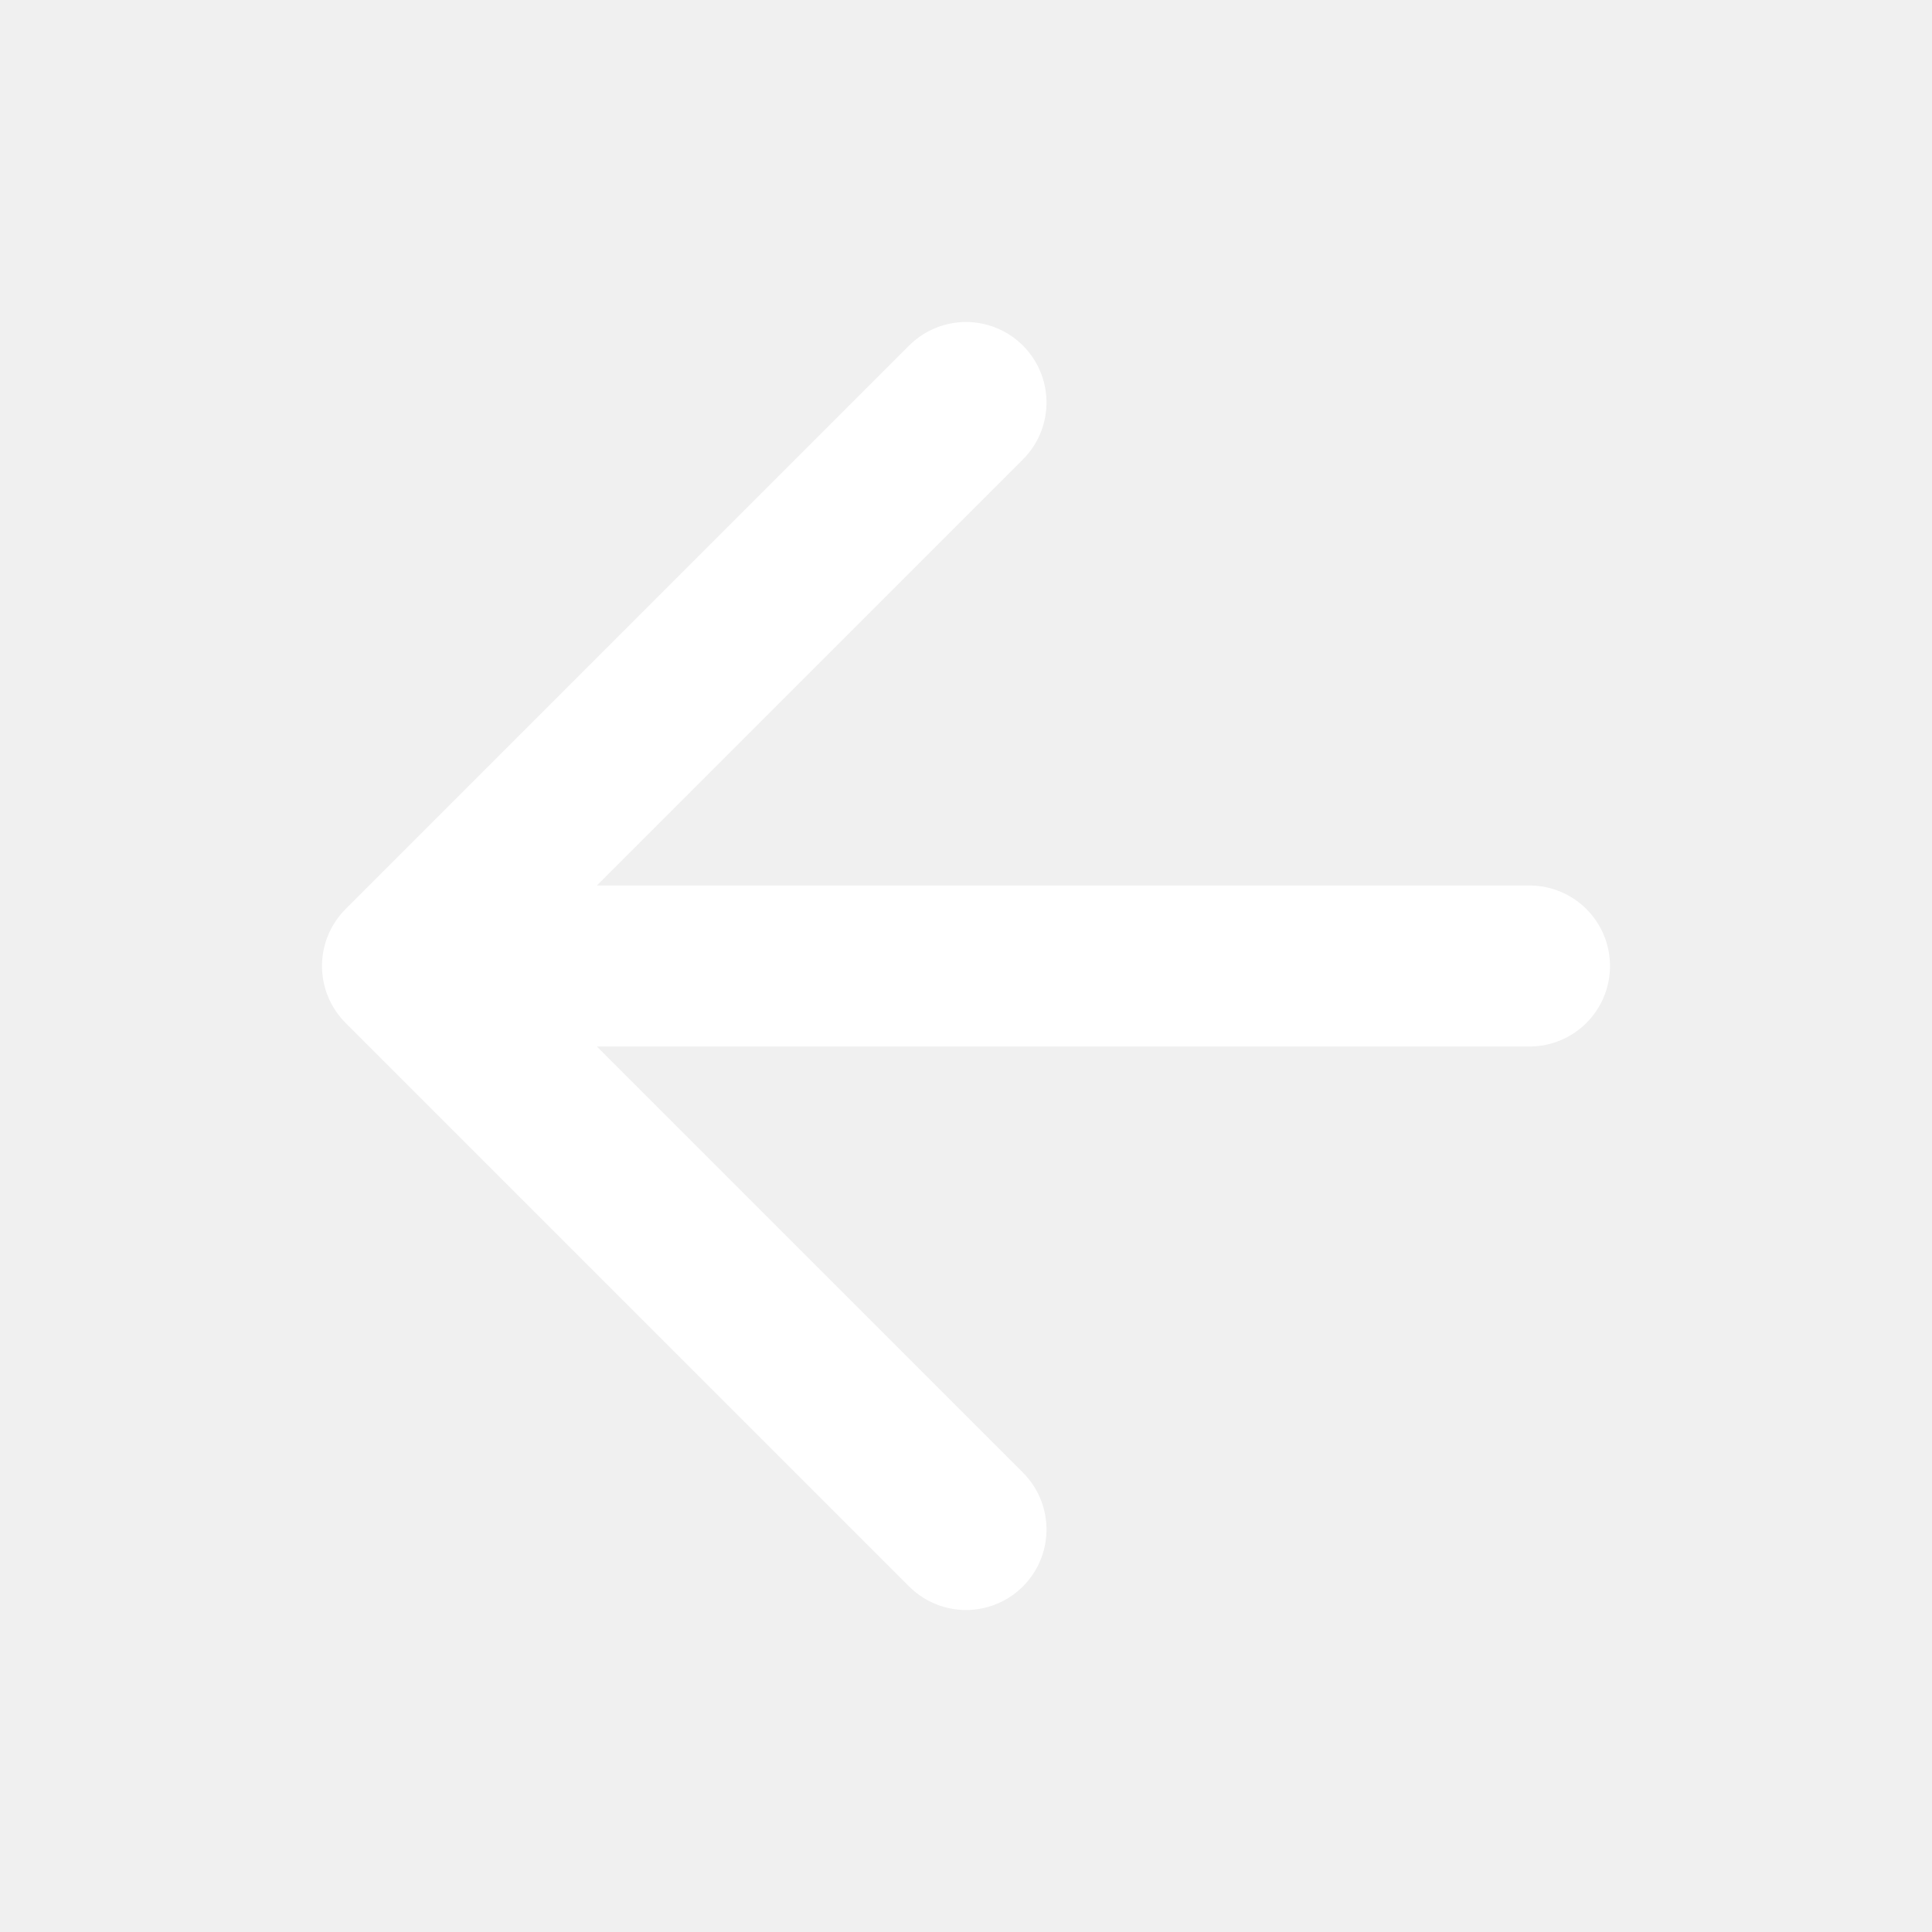
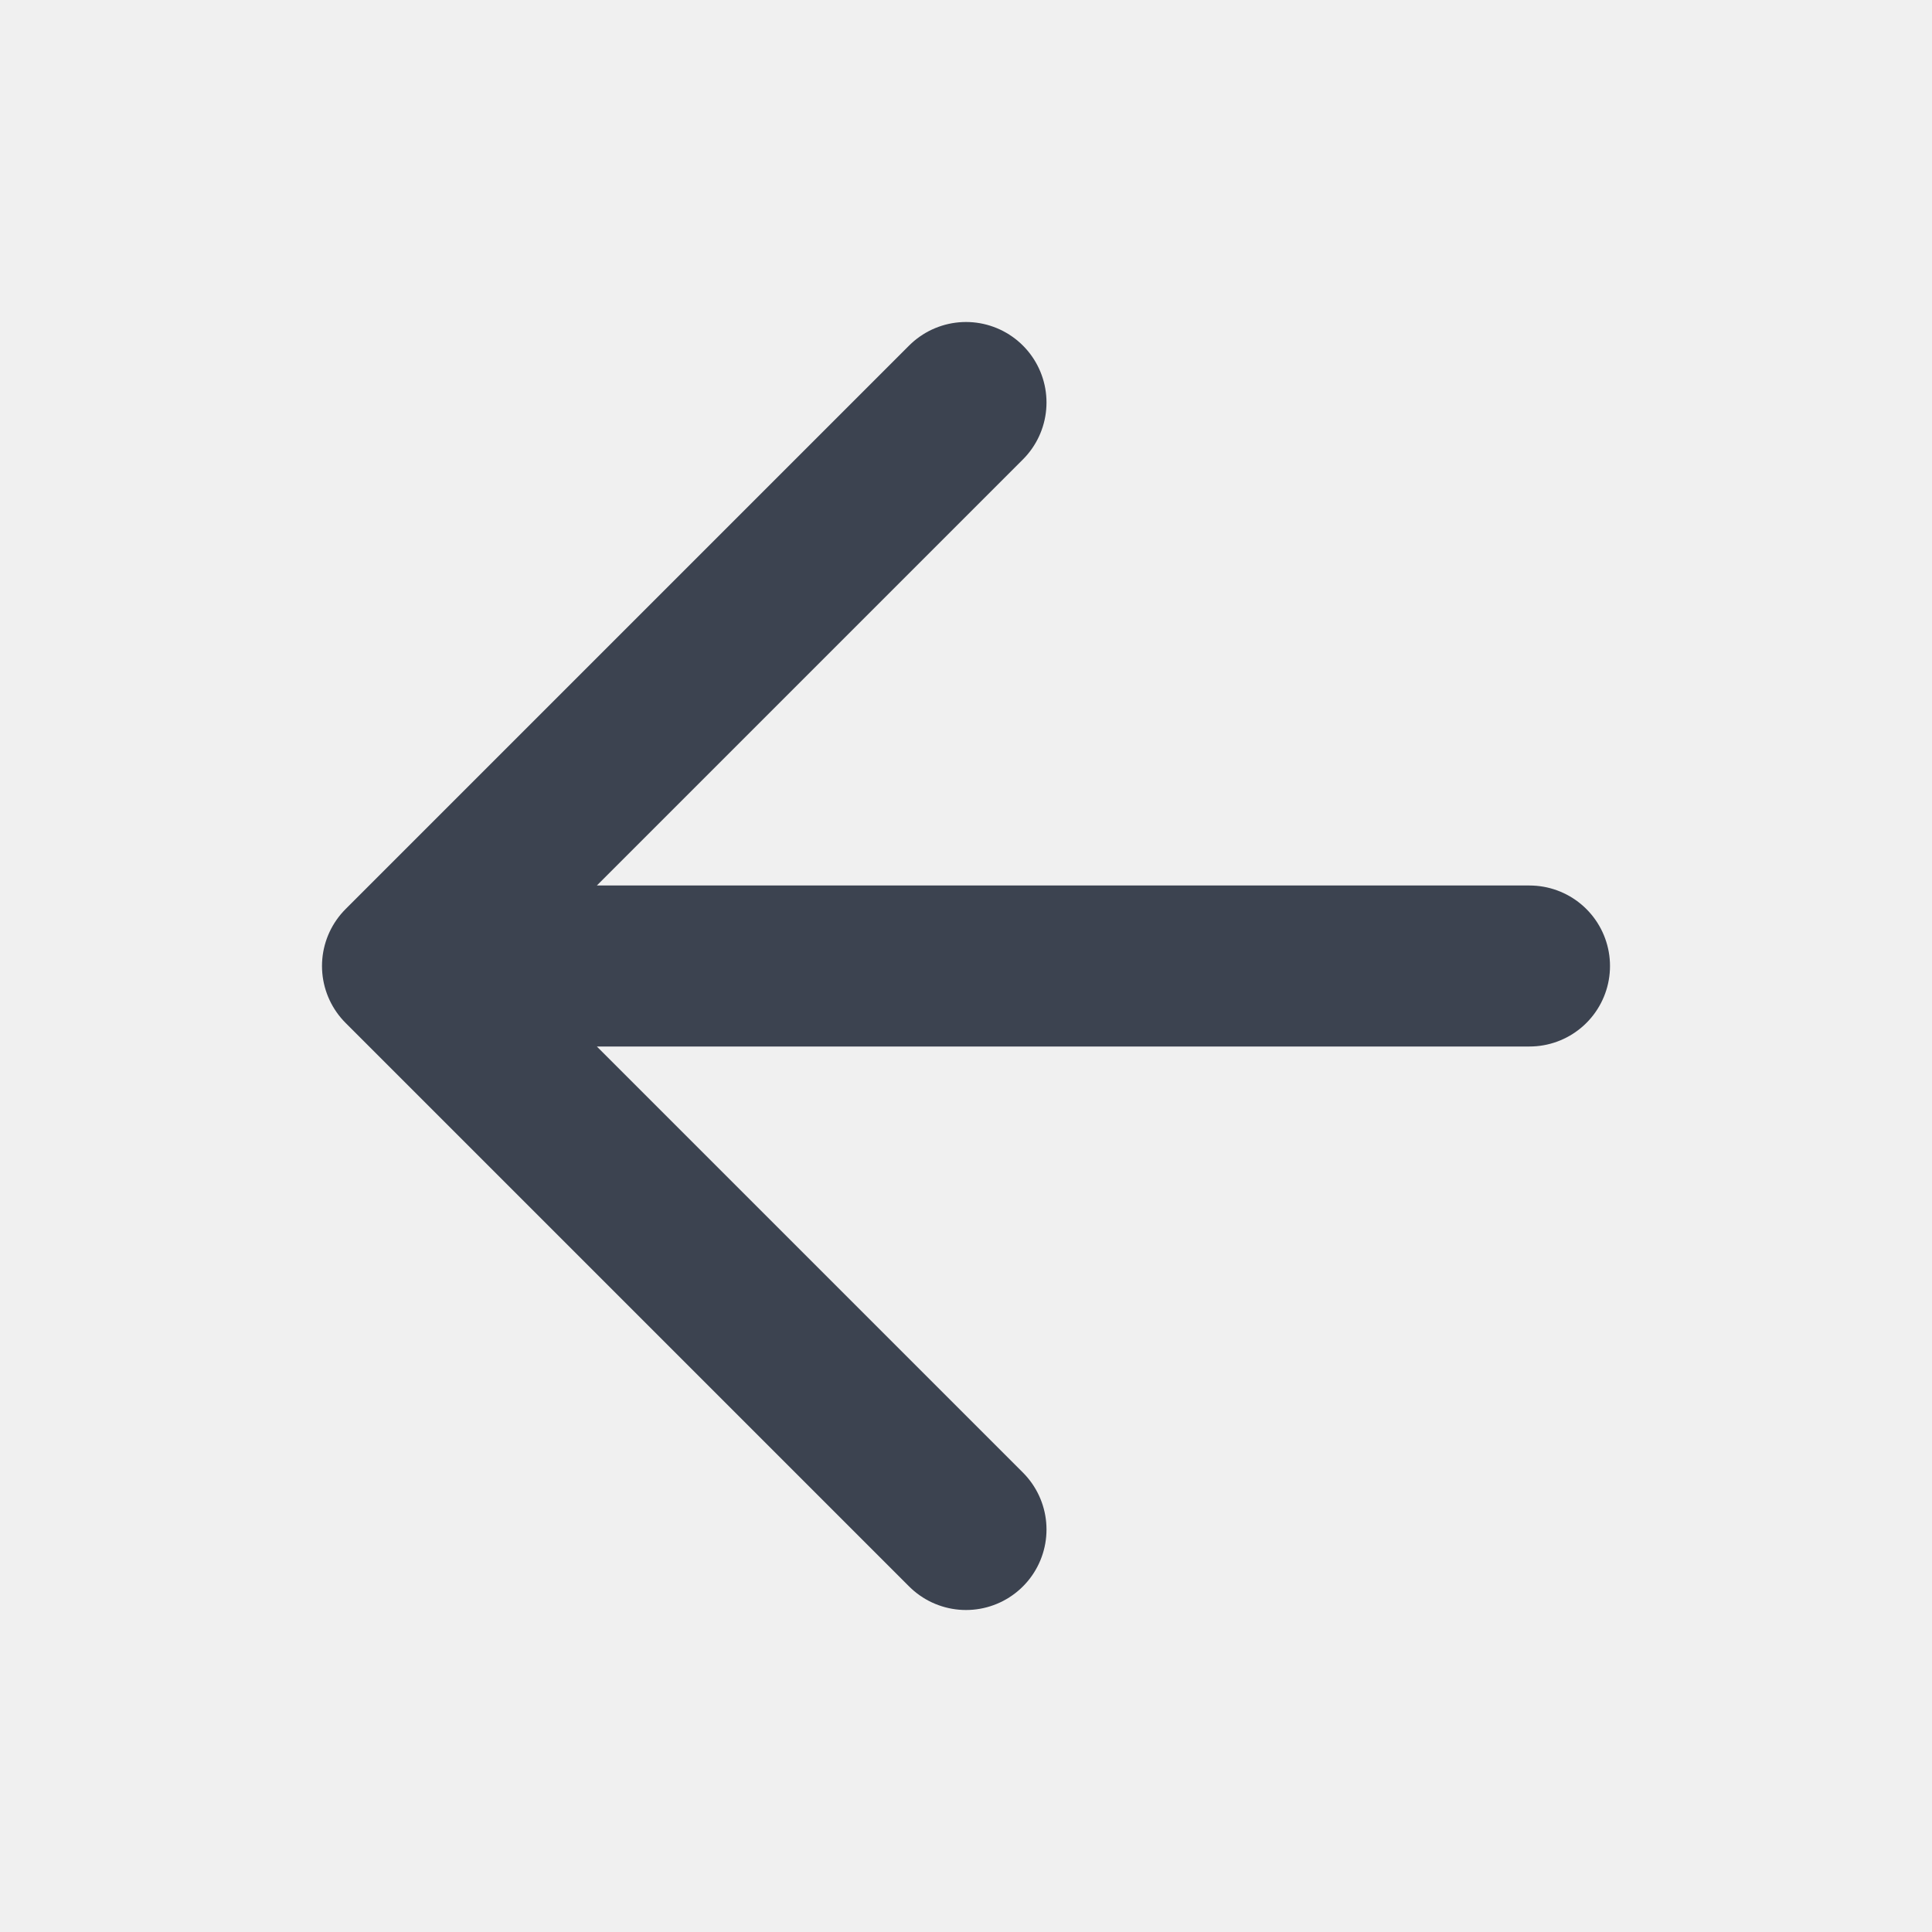
- <svg xmlns="http://www.w3.org/2000/svg" viewBox="0 0 24 24" width="24" height="24" fill="none" stroke="#fff" stroke-width="2" stroke-linecap="round" stroke-linejoin="round">
+ <svg xmlns="http://www.w3.org/2000/svg" viewBox="0 0 24 24" width="24" height="24" fill="none" stroke="#3c4350" stroke-width="2" stroke-linecap="round" stroke-linejoin="round">
  <path d="M19 12H5M12 19l-7-7 7-7" />
</svg>
